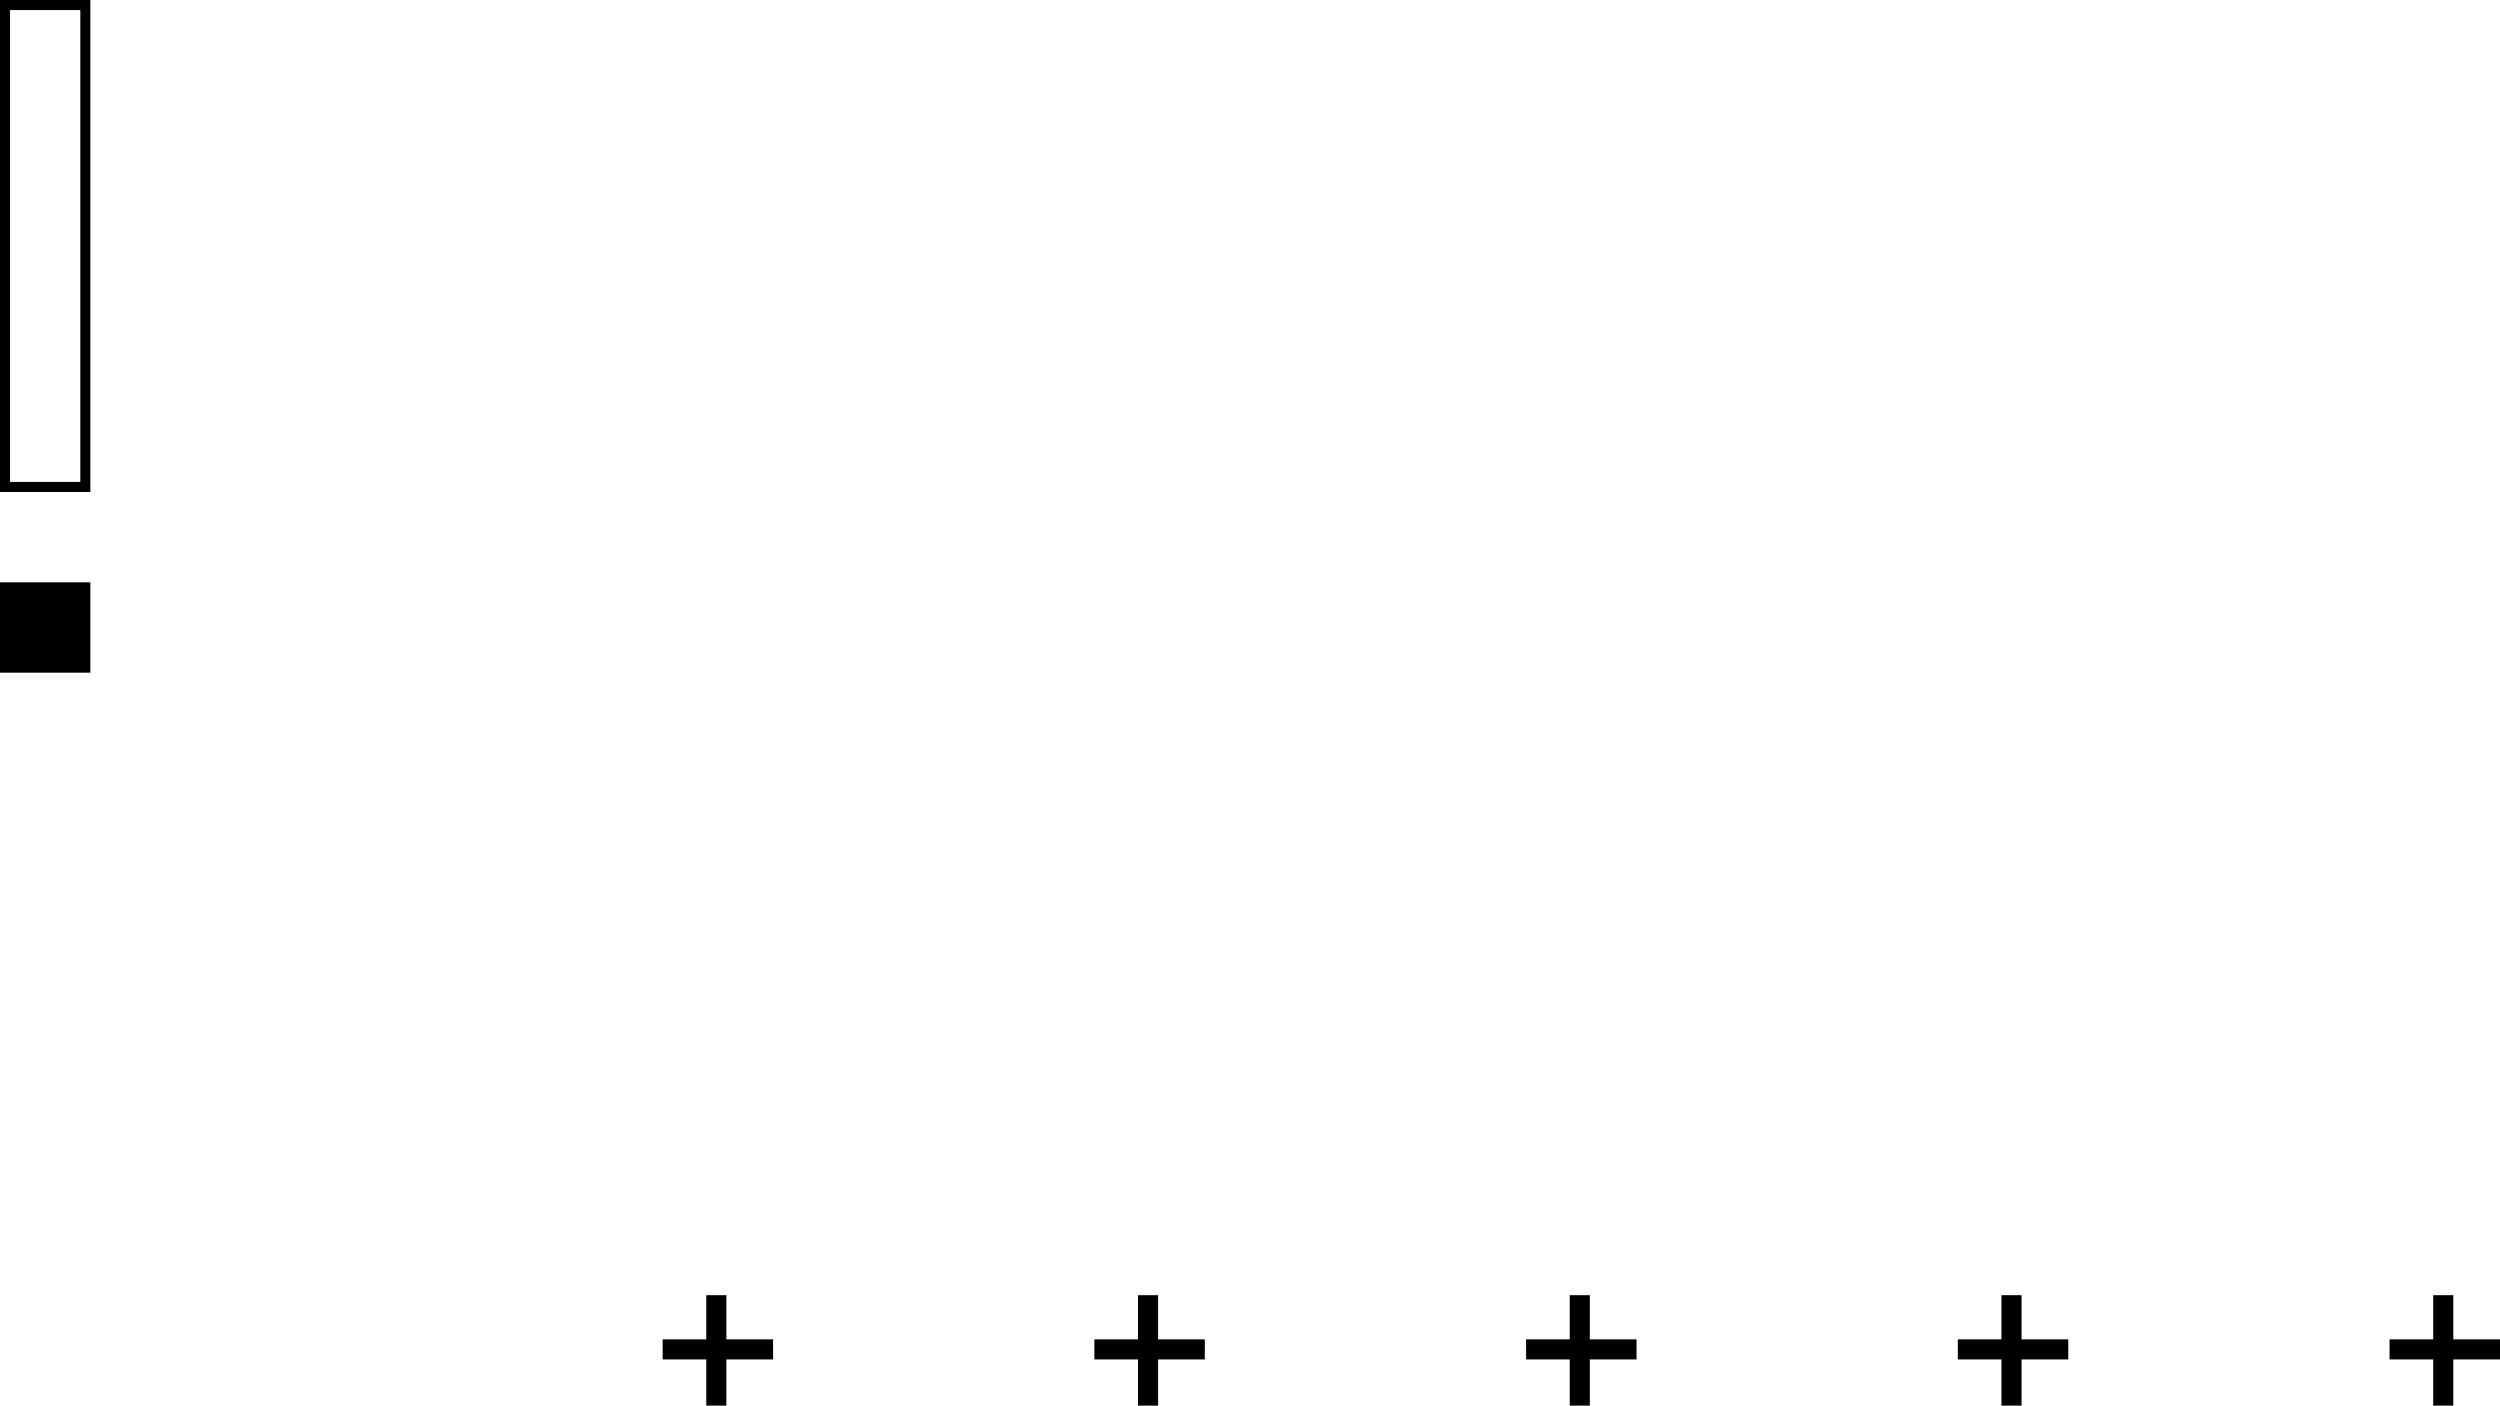
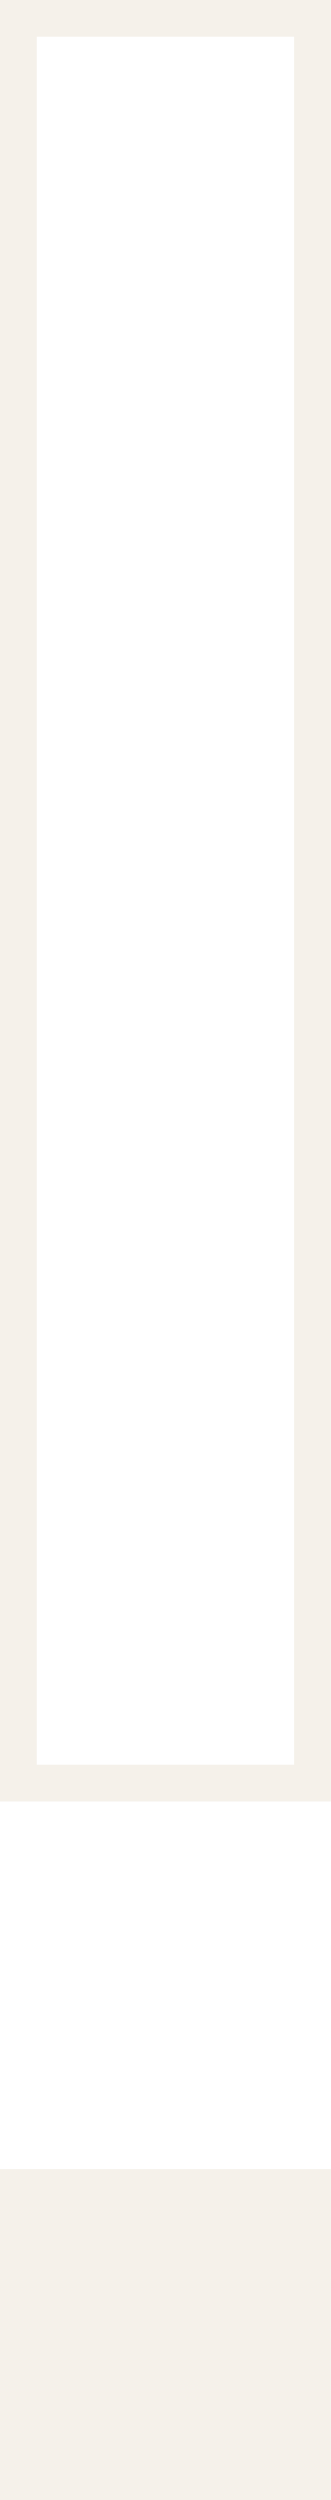
- <svg xmlns="http://www.w3.org/2000/svg" width="249" height="140" viewBox="0 0 249 140" fill="none">
-   <rect x="8.5" y="0.5" width="48" height="8" transform="rotate(90 8.5 0.5)" stroke="black" />
-   <rect x="8.5" y="58.5" width="8" height="8" transform="rotate(90 8.5 58.5)" fill="black" stroke="black" />
-   <line x1="77" y1="134.4" x2="66" y2="134.4" stroke="black" stroke-width="2" />
-   <line x1="71.346" y1="140" x2="71.346" y2="129" stroke="black" stroke-width="2" />
-   <line x1="120" y1="134.4" x2="109" y2="134.4" stroke="black" stroke-width="2" />
-   <line x1="114.346" y1="140" x2="114.346" y2="129" stroke="black" stroke-width="2" />
-   <line x1="163" y1="134.4" x2="152" y2="134.4" stroke="black" stroke-width="2" />
-   <line x1="157.346" y1="140" x2="157.346" y2="129" stroke="black" stroke-width="2" />
-   <line x1="206" y1="134.4" x2="195" y2="134.4" stroke="black" stroke-width="2" />
-   <line x1="200.346" y1="140" x2="200.346" y2="129" stroke="black" stroke-width="2" />
-   <line x1="249" y1="134.4" x2="238" y2="134.4" stroke="black" stroke-width="2" />
-   <line x1="243.346" y1="140" x2="243.346" y2="129" stroke="black" stroke-width="2" />
+ <svg xmlns="http://www.w3.org/2000/svg" width="9" height="68" viewBox="0 0 9 68" fill="none">
+   <rect x="8.5" y="0.5" width="48" height="8" transform="rotate(90 8.5 0.5)" stroke="#F5F1EA" />
+   <rect x="8.5" y="59.5" width="8" height="8" transform="rotate(90 8.5 59.5)" fill="#F5F1EA" stroke="#F5F1EA" />
</svg>
